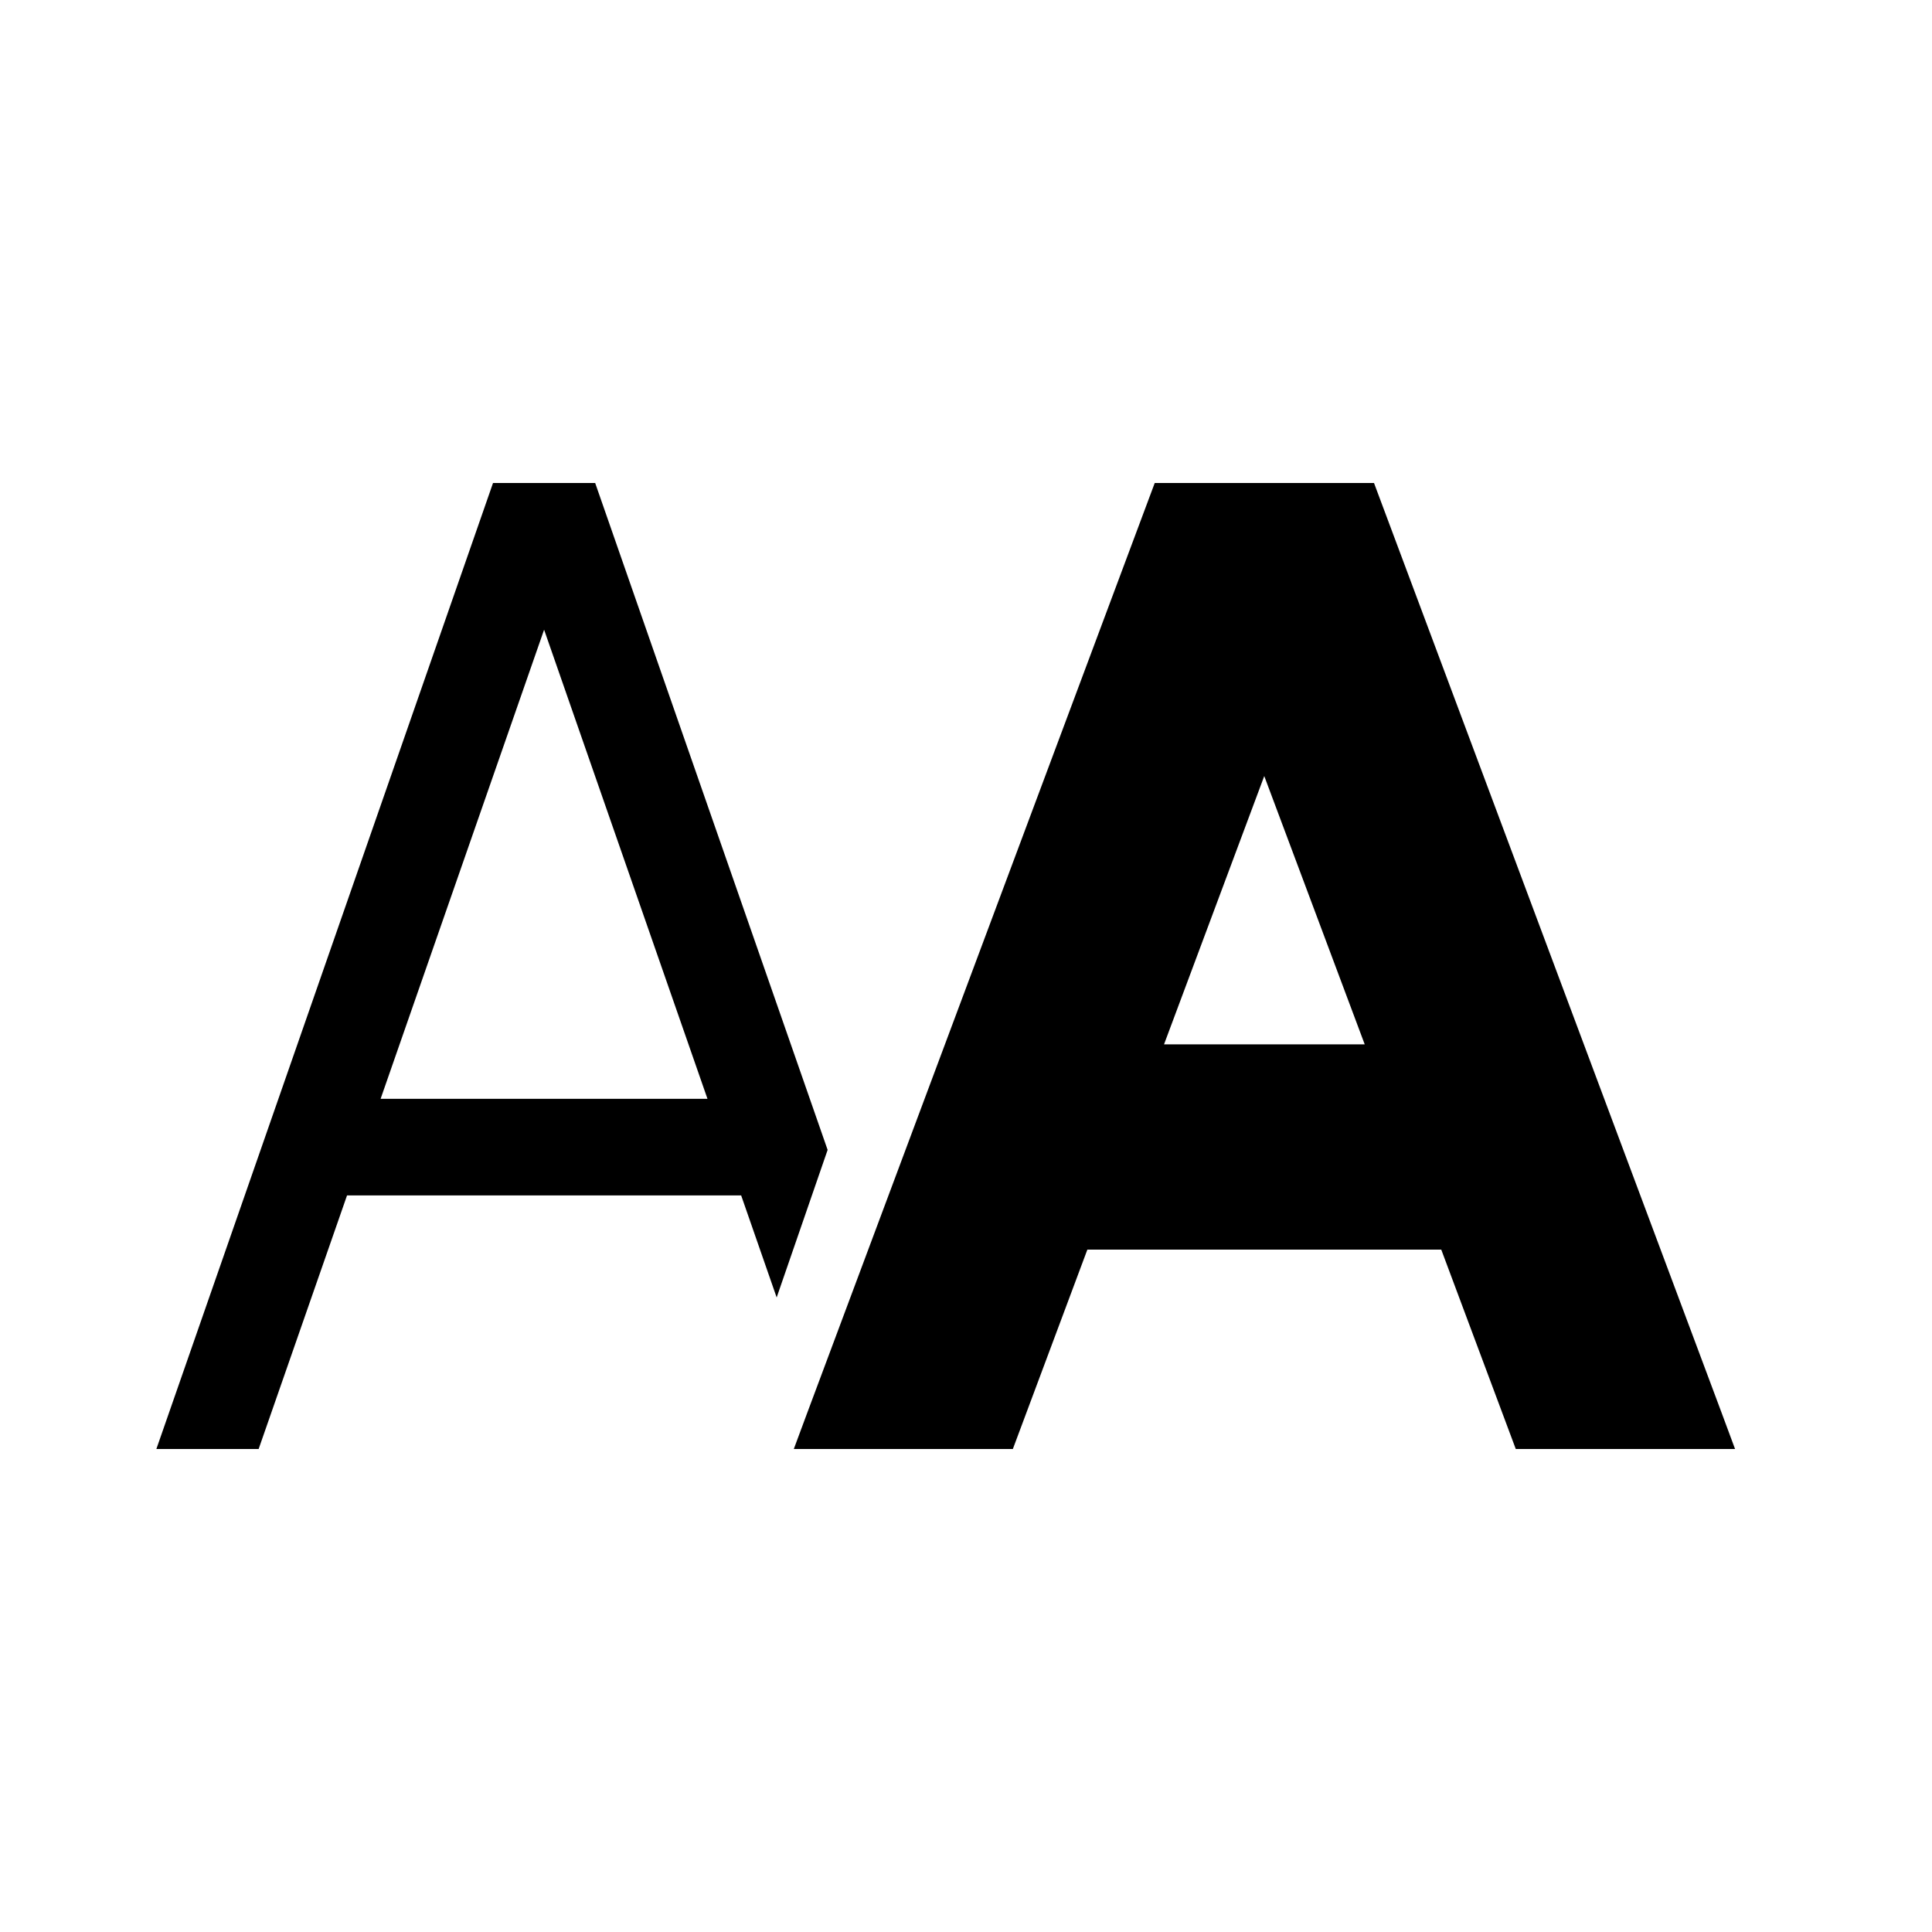
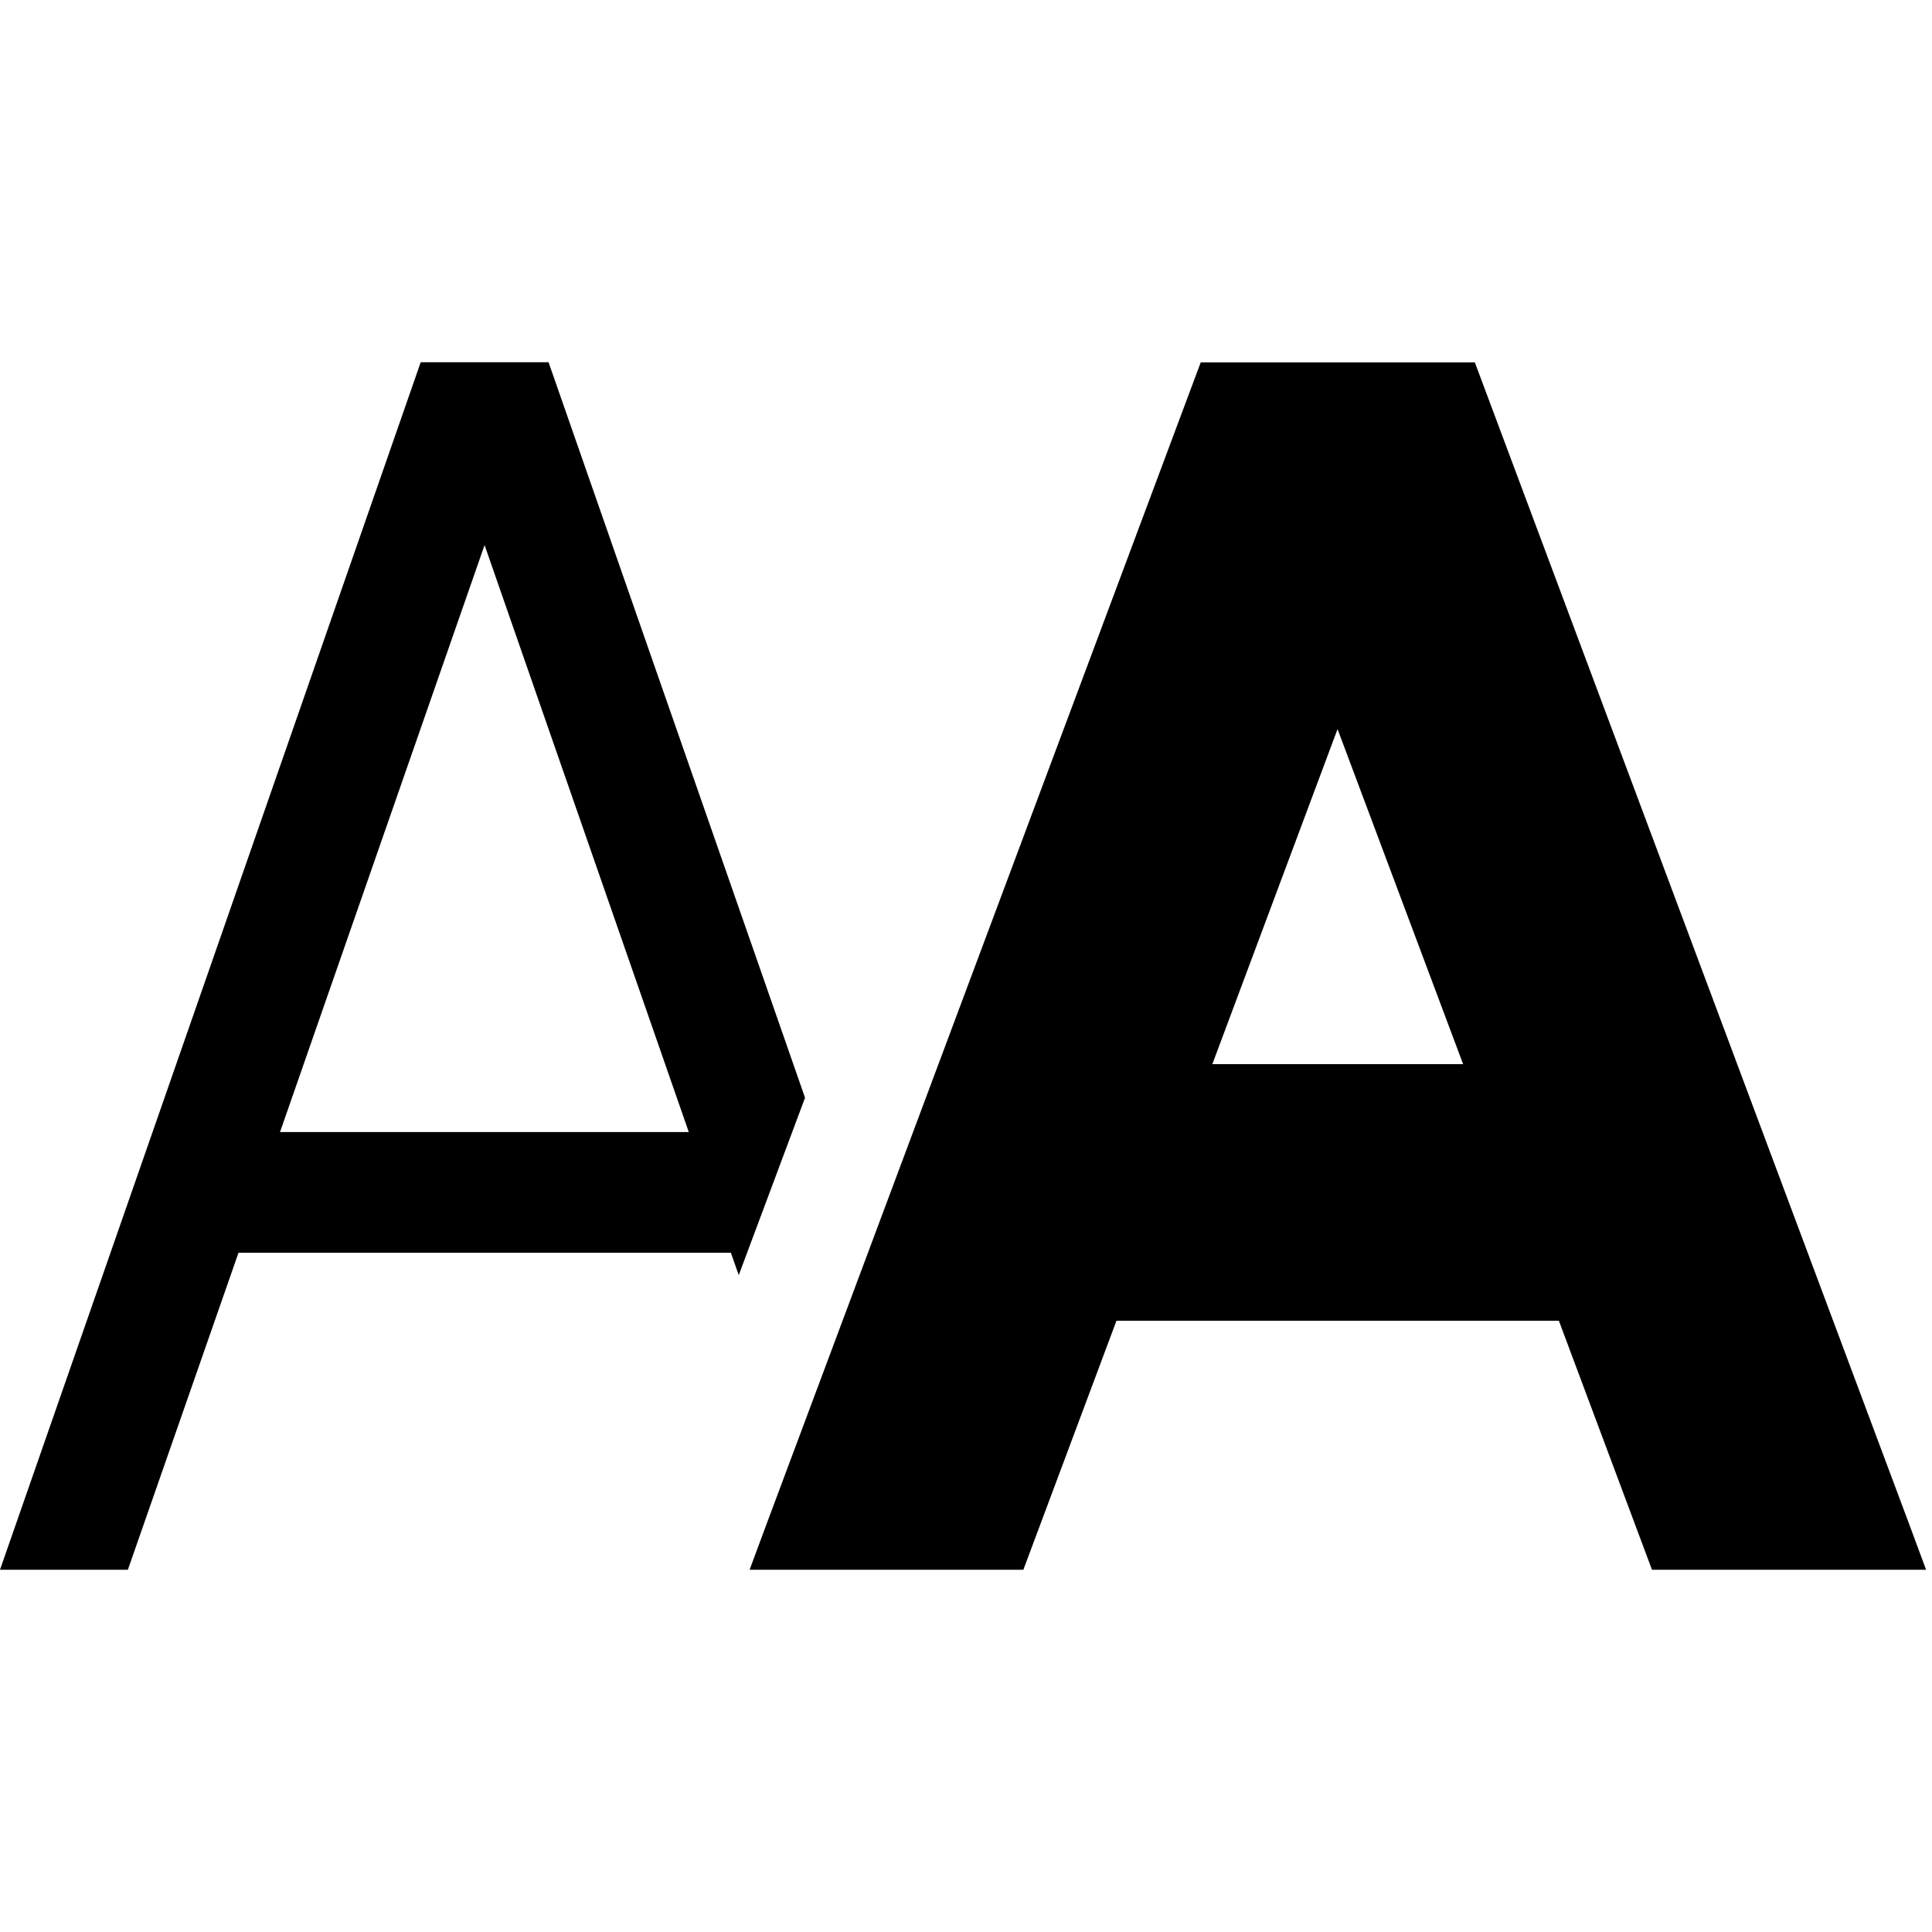
- <svg xmlns="http://www.w3.org/2000/svg" width="16" height="16" viewBox="0 0 16 16" fill="none">
-   <g id="sort-by-weight">
-     <g id=".text-sort-weight">
-       <path id="Subtract" d="M6.854 9.523L6.432 10.745L6.138 9.9H2.874L2.142 12H1.295L1.341 11.868L4.083 4H4.929L6.854 9.523ZM3.152 9.1H5.859L4.506 5.215L3.152 9.1Z" fill="black" />
-       <path id="Subtract_2" d="M14.258 11.701L14.369 12H12.553L11.936 10.349H9.005L8.388 12H6.574L6.685 11.701L9.563 4H11.379L14.258 11.701ZM9.64 8.649H11.302L10.47 6.427L9.64 8.649Z" fill="black" />
+ <svg xmlns="http://www.w3.org/2000/svg" width="16" height="16" viewBox="0 0 16 16" fill="none" version="1.1" id="svg291">
+   <style id="style219">.Inter { font-family: 'Inter', sans-serif; }
+ .bbox { fill: none; fill-opacity: 0; opacity: 0; stroke: none; }
+ .error {  }
+ .success { fill: url(#linearGradient953); }
+ .warning { fill: url(#linearGradient3); }
+ </style>
+   <defs id="defs291">
+     <linearGradient id="swatch313" gradientTransform="translate(-1345.341,267.6197)">
+       <stop style="stop-color:#353841;stop-opacity:1;" offset="0" id="stop313" />
+     </linearGradient>
+     <linearGradient id="swatch387" gradientTransform="matrix(1.217356,0,0,1.389357,-3317.413,1744.621)">
+       <stop style="stop-color:#ffffff;stop-opacity:1;" offset="0" id="stop387" />
+     </linearGradient>
+     <linearGradient id="swatch5" gradientTransform="translate(5123.262,290.9066)">
+       <stop style="stop-color:#04c8a5;stop-opacity:1;" offset="0" id="stop5" />
+     </linearGradient>
+     <linearGradient id="swatch6" gradientTransform="translate(5106,656.8508)">
+       <stop style="stop-color:#0a8bff;stop-opacity:1;" offset="0" id="stop6" />
+     </linearGradient>
+     <linearGradient id="swatch7" gradientTransform="matrix(0.8571429,0,0,0.8571418,4681.857,1175.73)">
+       <stop style="stop-color:#f73664;stop-opacity:1;" offset="0" id="stop7" />
+     </linearGradient>
+     <linearGradient id="swatch127" gradientTransform="matrix(0.01804371,0,0,0.04718476,-706.4237,5445.325)">
+       <stop style="stop-color:#000000;stop-opacity:1;" offset="0" id="stop128" />
+     </linearGradient>
+   </defs>
+   <g id="Dialos" style="display:inline" transform="translate(-1252,-1208)">
+     <g id="sort-by-weight" transform="translate(670.948,-1831)" style="display:inline">
+       <rect style="display:inline" id="rect5557" width="16" height="16" x="2000" y="1208" transform="translate(-1418.948,1831)" class="bbox " />
+       <path id="Subtract_125" style="fill:#000000;stroke-width:0.845" d="m 584.536,3042 c -1.161,3.333 -2.321,6.667 -3.484,10 h 1.059 l 0.916,-2.625 h 4.078 l 0.065,0.185 c 0.183,-0.49 0.366,-0.979 0.549,-1.469 2.1e-4,-6e-4 -2.2e-4,0 0,0 L 585.595,3042 Z m 0.529,1.514 1.691,4.861 h -3.385 z" />
+       <path id="Subtract_126" d="m 596.864,3051.625 0.139,0.375 h -2.27 l -0.771,-2.062 h -3.664 l -0.771,2.062 h -2.267 l 0.139,-0.375 3.597,-9.624 h 2.27 z m -5.772,-3.812 h 2.077 l -1.04,-2.775 z" fill="black" style="stroke-width:0.845" />
    </g>
  </g>
+   <style id="style219-9">
+ .bbox { 
+     fill:none;
+     fill-opacity:0;
+     opacity:0;
+     stroke:none;
+ }
+ .error { fill: url(#linearGradient885); }
+ .success { fill: url(#linearGradient953); }
+ .warning { fill: url(#linearGradient3); }
+ </style>
</svg>
